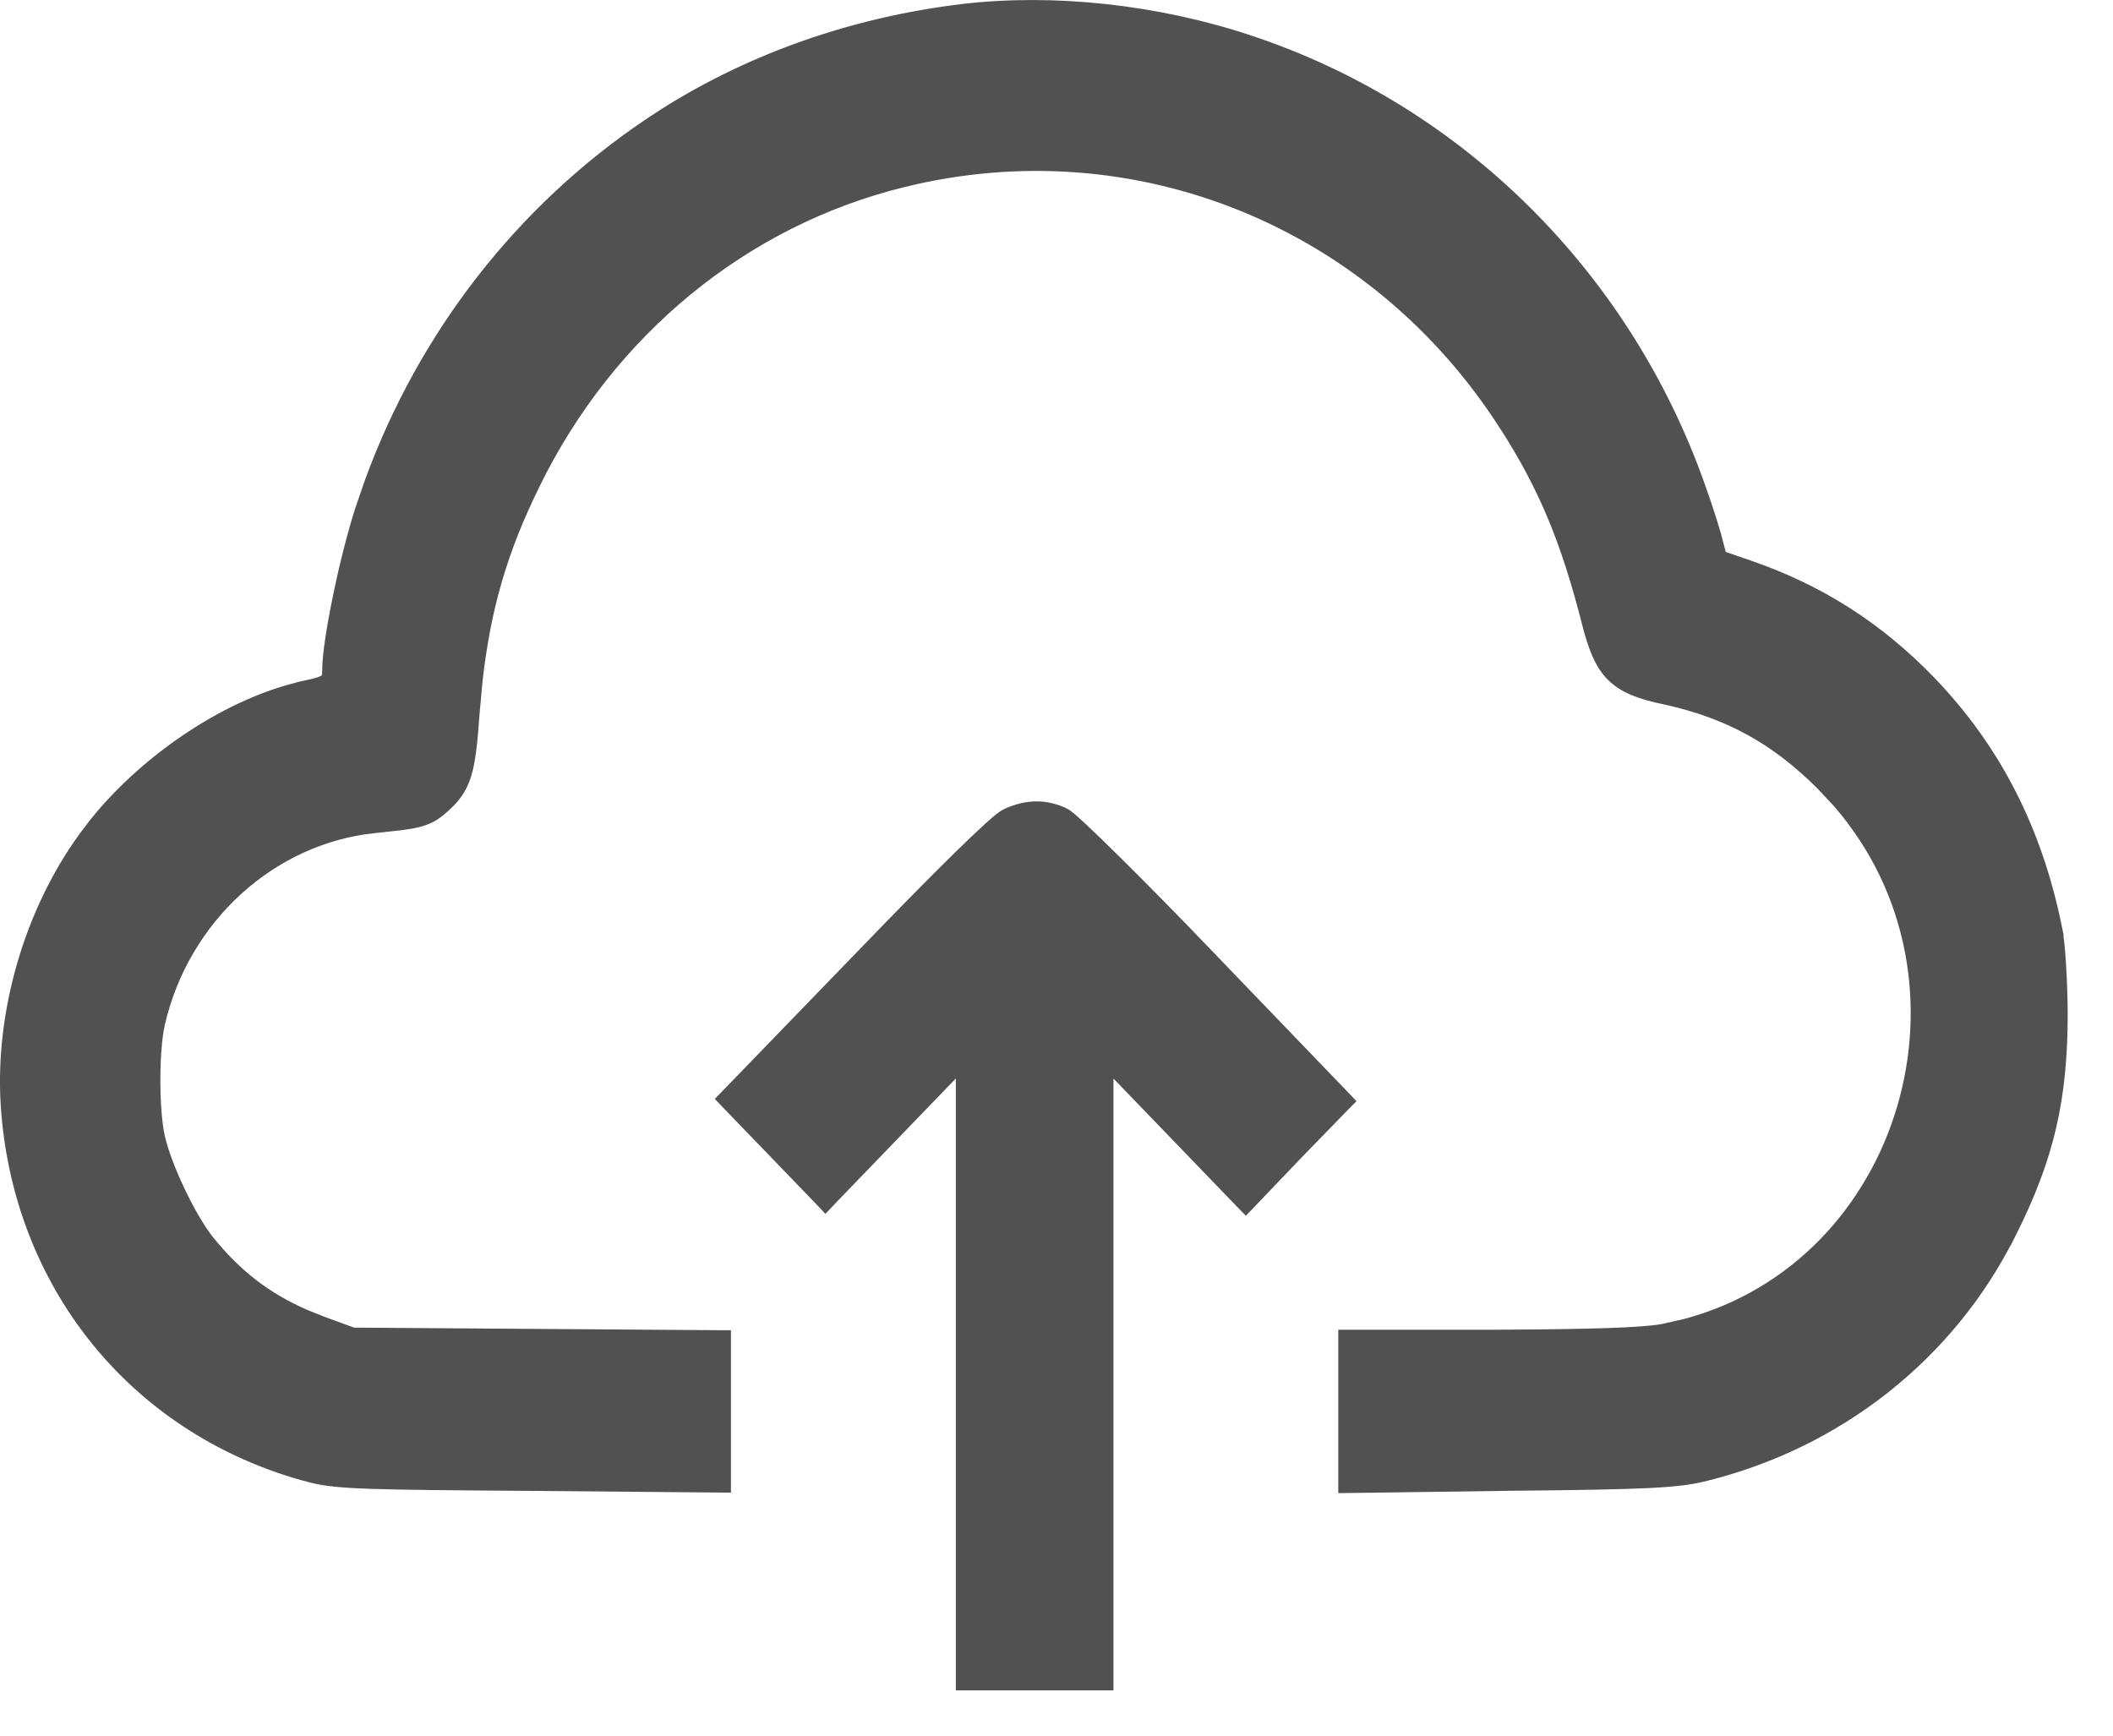
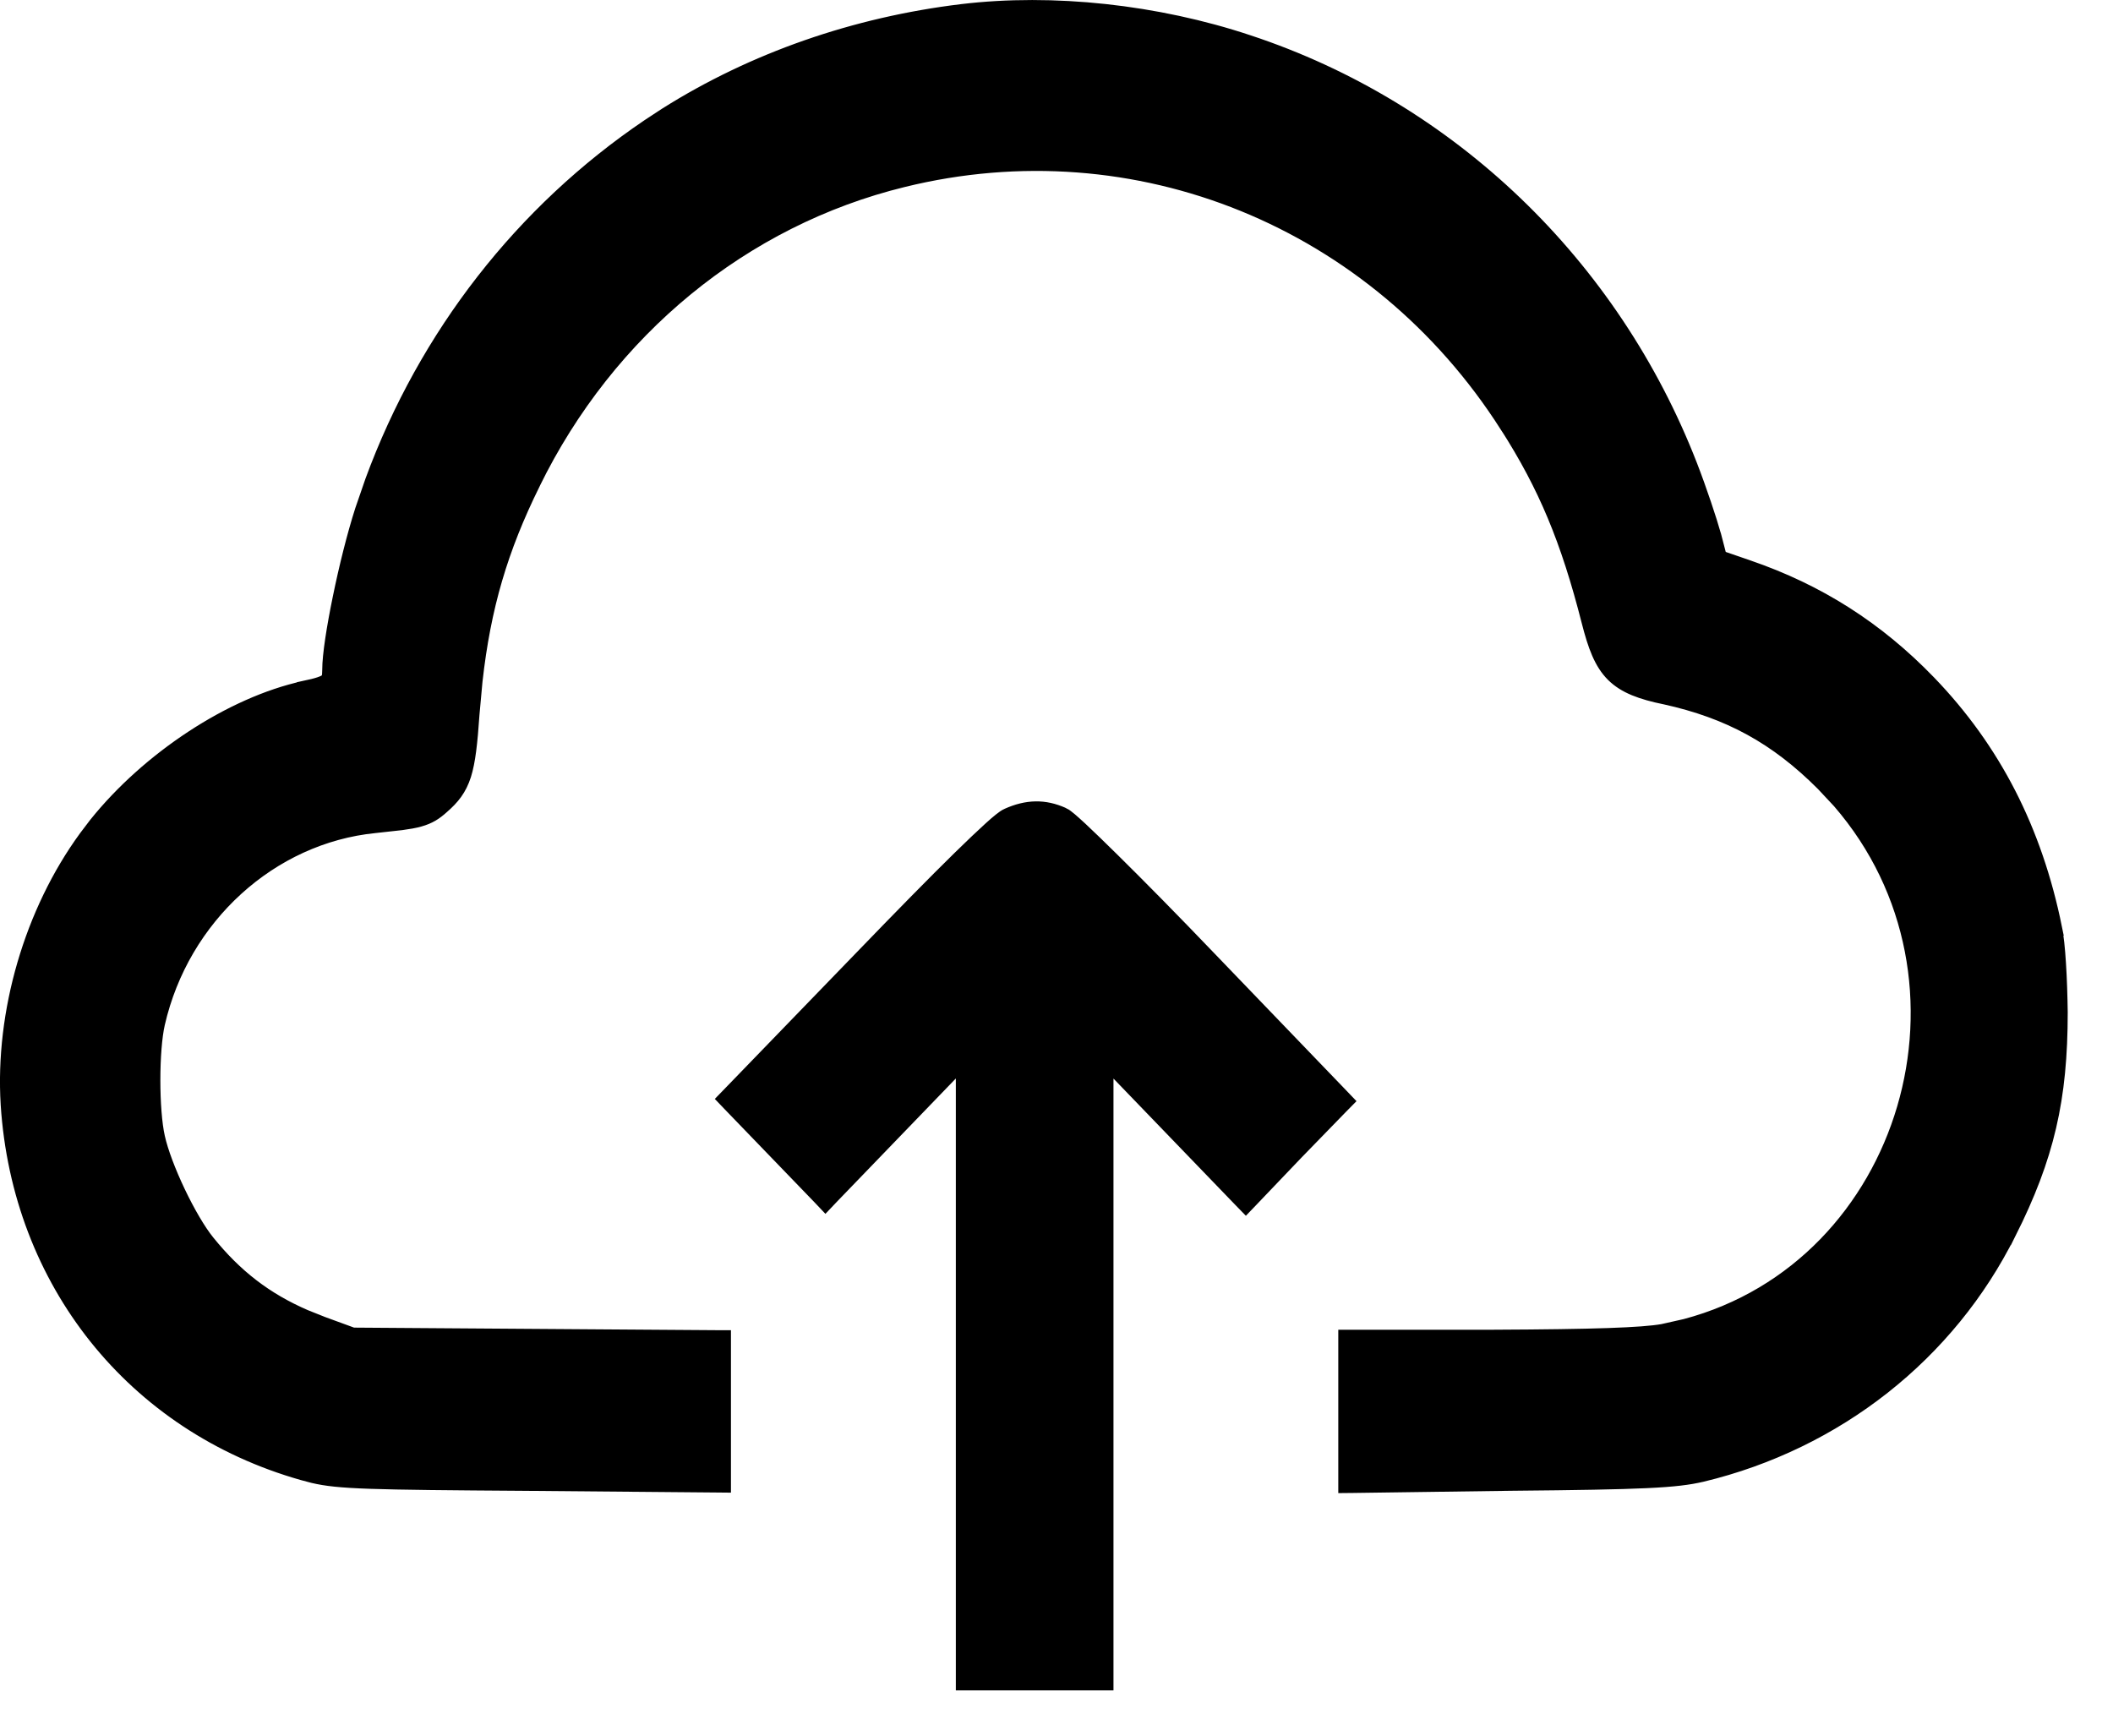
<svg xmlns="http://www.w3.org/2000/svg" width="28" height="23" viewBox="0 0 28 23" fill="none">
-   <path d="M13.354 10.809C13.609 10.695 13.839 10.688 14.084 10.799H14.085C14.101 10.806 14.117 10.818 14.129 10.827C14.143 10.838 14.16 10.851 14.178 10.866C14.214 10.897 14.26 10.938 14.315 10.989C14.424 11.091 14.571 11.233 14.744 11.404C15.091 11.746 15.546 12.208 16.026 12.709L17.769 14.521L17.836 14.591L17.768 14.66L17.172 15.273L16.581 15.892L16.509 15.967L16.436 15.892L14.655 14.045V22.3H12.766V14.044L11.01 15.864L10.938 15.94L10.866 15.864L9.678 14.633L9.611 14.563L9.678 14.494L11.41 12.704C11.941 12.154 12.39 11.696 12.722 11.371C12.887 11.209 13.025 11.079 13.128 10.985C13.179 10.939 13.223 10.9 13.259 10.872C13.291 10.847 13.325 10.821 13.354 10.809ZM27.3 13.414C27.3 14.562 27.123 15.328 26.619 16.333L26.618 16.332C25.818 17.941 24.332 19.11 22.551 19.538H22.55C22.209 19.618 21.778 19.639 20.036 19.655L17.936 19.684L17.834 19.685V17.721H19.797C21.13 17.715 21.759 17.693 22.034 17.645L22.336 17.577C25.3 16.79 26.426 12.982 24.378 10.617L24.162 10.386C23.542 9.765 22.916 9.423 22.064 9.235V9.236C21.752 9.17 21.535 9.094 21.378 8.938C21.222 8.782 21.14 8.558 21.058 8.237C20.78 7.146 20.483 6.438 19.973 5.639H19.972C18.236 2.915 15.058 1.619 11.965 2.381C9.846 2.899 8.054 4.368 7.058 6.406V6.407C6.633 7.268 6.404 8.037 6.294 9.025L6.254 9.463C6.228 9.844 6.201 10.088 6.145 10.267C6.085 10.454 5.994 10.566 5.855 10.687C5.766 10.767 5.688 10.82 5.554 10.857C5.491 10.875 5.415 10.888 5.319 10.901L4.966 10.94C3.586 11.078 2.41 12.145 2.086 13.562C2.046 13.737 2.025 14.022 2.025 14.315C2.025 14.607 2.046 14.894 2.086 15.072C2.128 15.264 2.232 15.536 2.358 15.801C2.484 16.065 2.628 16.313 2.747 16.46C3.116 16.917 3.515 17.226 4.039 17.453L4.272 17.546L4.674 17.693L9.486 17.727H9.586V19.679L9.485 19.678L6.967 19.656C4.895 19.642 4.489 19.633 4.153 19.554L4.01 19.516C1.772 18.88 0.26 16.982 0.109 14.636V14.635C0.034 13.418 0.421 12.087 1.142 11.1L1.275 10.925C1.971 10.058 3.066 9.334 4.032 9.123V9.122C4.121 9.103 4.188 9.087 4.238 9.07C4.288 9.053 4.316 9.038 4.332 9.024C4.355 9.006 4.37 8.979 4.37 8.875C4.37 8.683 4.428 8.315 4.509 7.922C4.59 7.525 4.698 7.092 4.803 6.765L4.938 6.374C5.649 4.443 6.925 2.807 8.596 1.676L8.826 1.525C9.988 0.792 11.334 0.325 12.748 0.154C13.951 0.01 15.328 0.159 16.54 0.563C19.209 1.444 21.359 3.507 22.394 6.173C22.516 6.487 22.654 6.901 22.708 7.097L22.709 7.099L22.785 7.391L23.162 7.521C24.09 7.839 24.87 8.335 25.557 9.047C26.415 9.937 26.962 11.001 27.225 12.299H27.224C27.247 12.399 27.265 12.573 27.277 12.77C27.29 12.97 27.297 13.2 27.3 13.412V13.414Z" fill="#515151" stroke="#515151" stroke-width="0.2" />
+   <path d="M13.354 10.809C13.609 10.695 13.839 10.688 14.084 10.799H14.085C14.101 10.806 14.117 10.818 14.129 10.827C14.143 10.838 14.16 10.851 14.178 10.866C14.214 10.897 14.26 10.938 14.315 10.989C14.424 11.091 14.571 11.233 14.744 11.404C15.091 11.746 15.546 12.208 16.026 12.709L17.769 14.521L17.836 14.591L17.768 14.66L17.172 15.273L16.581 15.892L16.509 15.967L16.436 15.892L14.655 14.045V22.3H12.766V14.044L11.01 15.864L10.938 15.94L10.866 15.864L9.678 14.633L9.611 14.563L9.678 14.494L11.41 12.704C11.941 12.154 12.39 11.696 12.722 11.371C12.887 11.209 13.025 11.079 13.128 10.985C13.179 10.939 13.223 10.9 13.259 10.872C13.291 10.847 13.325 10.821 13.354 10.809ZM27.3 13.414C27.3 14.562 27.123 15.328 26.619 16.333L26.618 16.332C25.818 17.941 24.332 19.11 22.551 19.538H22.55C22.209 19.618 21.778 19.639 20.036 19.655L17.936 19.684L17.834 19.685V17.721H19.797C21.13 17.715 21.759 17.693 22.034 17.645L22.336 17.577C25.3 16.79 26.426 12.982 24.378 10.617L24.162 10.386C23.542 9.765 22.916 9.423 22.064 9.235V9.236C21.752 9.17 21.535 9.094 21.378 8.938C21.222 8.782 21.14 8.558 21.058 8.237C20.78 7.146 20.483 6.438 19.973 5.639H19.972C18.236 2.915 15.058 1.619 11.965 2.381C9.846 2.899 8.054 4.368 7.058 6.406V6.407C6.633 7.268 6.404 8.037 6.294 9.025L6.254 9.463C6.228 9.844 6.201 10.088 6.145 10.267C6.085 10.454 5.994 10.566 5.855 10.687C5.766 10.767 5.688 10.82 5.554 10.857C5.491 10.875 5.415 10.888 5.319 10.901L4.966 10.94C3.586 11.078 2.41 12.145 2.086 13.562C2.046 13.737 2.025 14.022 2.025 14.315C2.025 14.607 2.046 14.894 2.086 15.072C2.128 15.264 2.232 15.536 2.358 15.801C2.484 16.065 2.628 16.313 2.747 16.46C3.116 16.917 3.515 17.226 4.039 17.453L4.272 17.546L4.674 17.693L9.486 17.727H9.586V19.679L9.485 19.678L6.967 19.656C4.895 19.642 4.489 19.633 4.153 19.554L4.01 19.516C1.772 18.88 0.26 16.982 0.109 14.636V14.635C0.034 13.418 0.421 12.087 1.142 11.1L1.275 10.925C1.971 10.058 3.066 9.334 4.032 9.123V9.122C4.121 9.103 4.188 9.087 4.238 9.07C4.288 9.053 4.316 9.038 4.332 9.024C4.355 9.006 4.37 8.979 4.37 8.875C4.37 8.683 4.428 8.315 4.509 7.922C4.59 7.525 4.698 7.092 4.803 6.765L4.938 6.374C5.649 4.443 6.925 2.807 8.596 1.676L8.826 1.525C9.988 0.792 11.334 0.325 12.748 0.154C13.951 0.01 15.328 0.159 16.54 0.563C19.209 1.444 21.359 3.507 22.394 6.173C22.516 6.487 22.654 6.901 22.708 7.097L22.709 7.099L22.785 7.391L23.162 7.521C24.09 7.839 24.87 8.335 25.557 9.047C26.415 9.937 26.962 11.001 27.225 12.299H27.224C27.247 12.399 27.265 12.573 27.277 12.77C27.29 12.97 27.297 13.2 27.3 13.412V13.414Z" fill="black" stroke="black" stroke-width="0.2" />
</svg>
